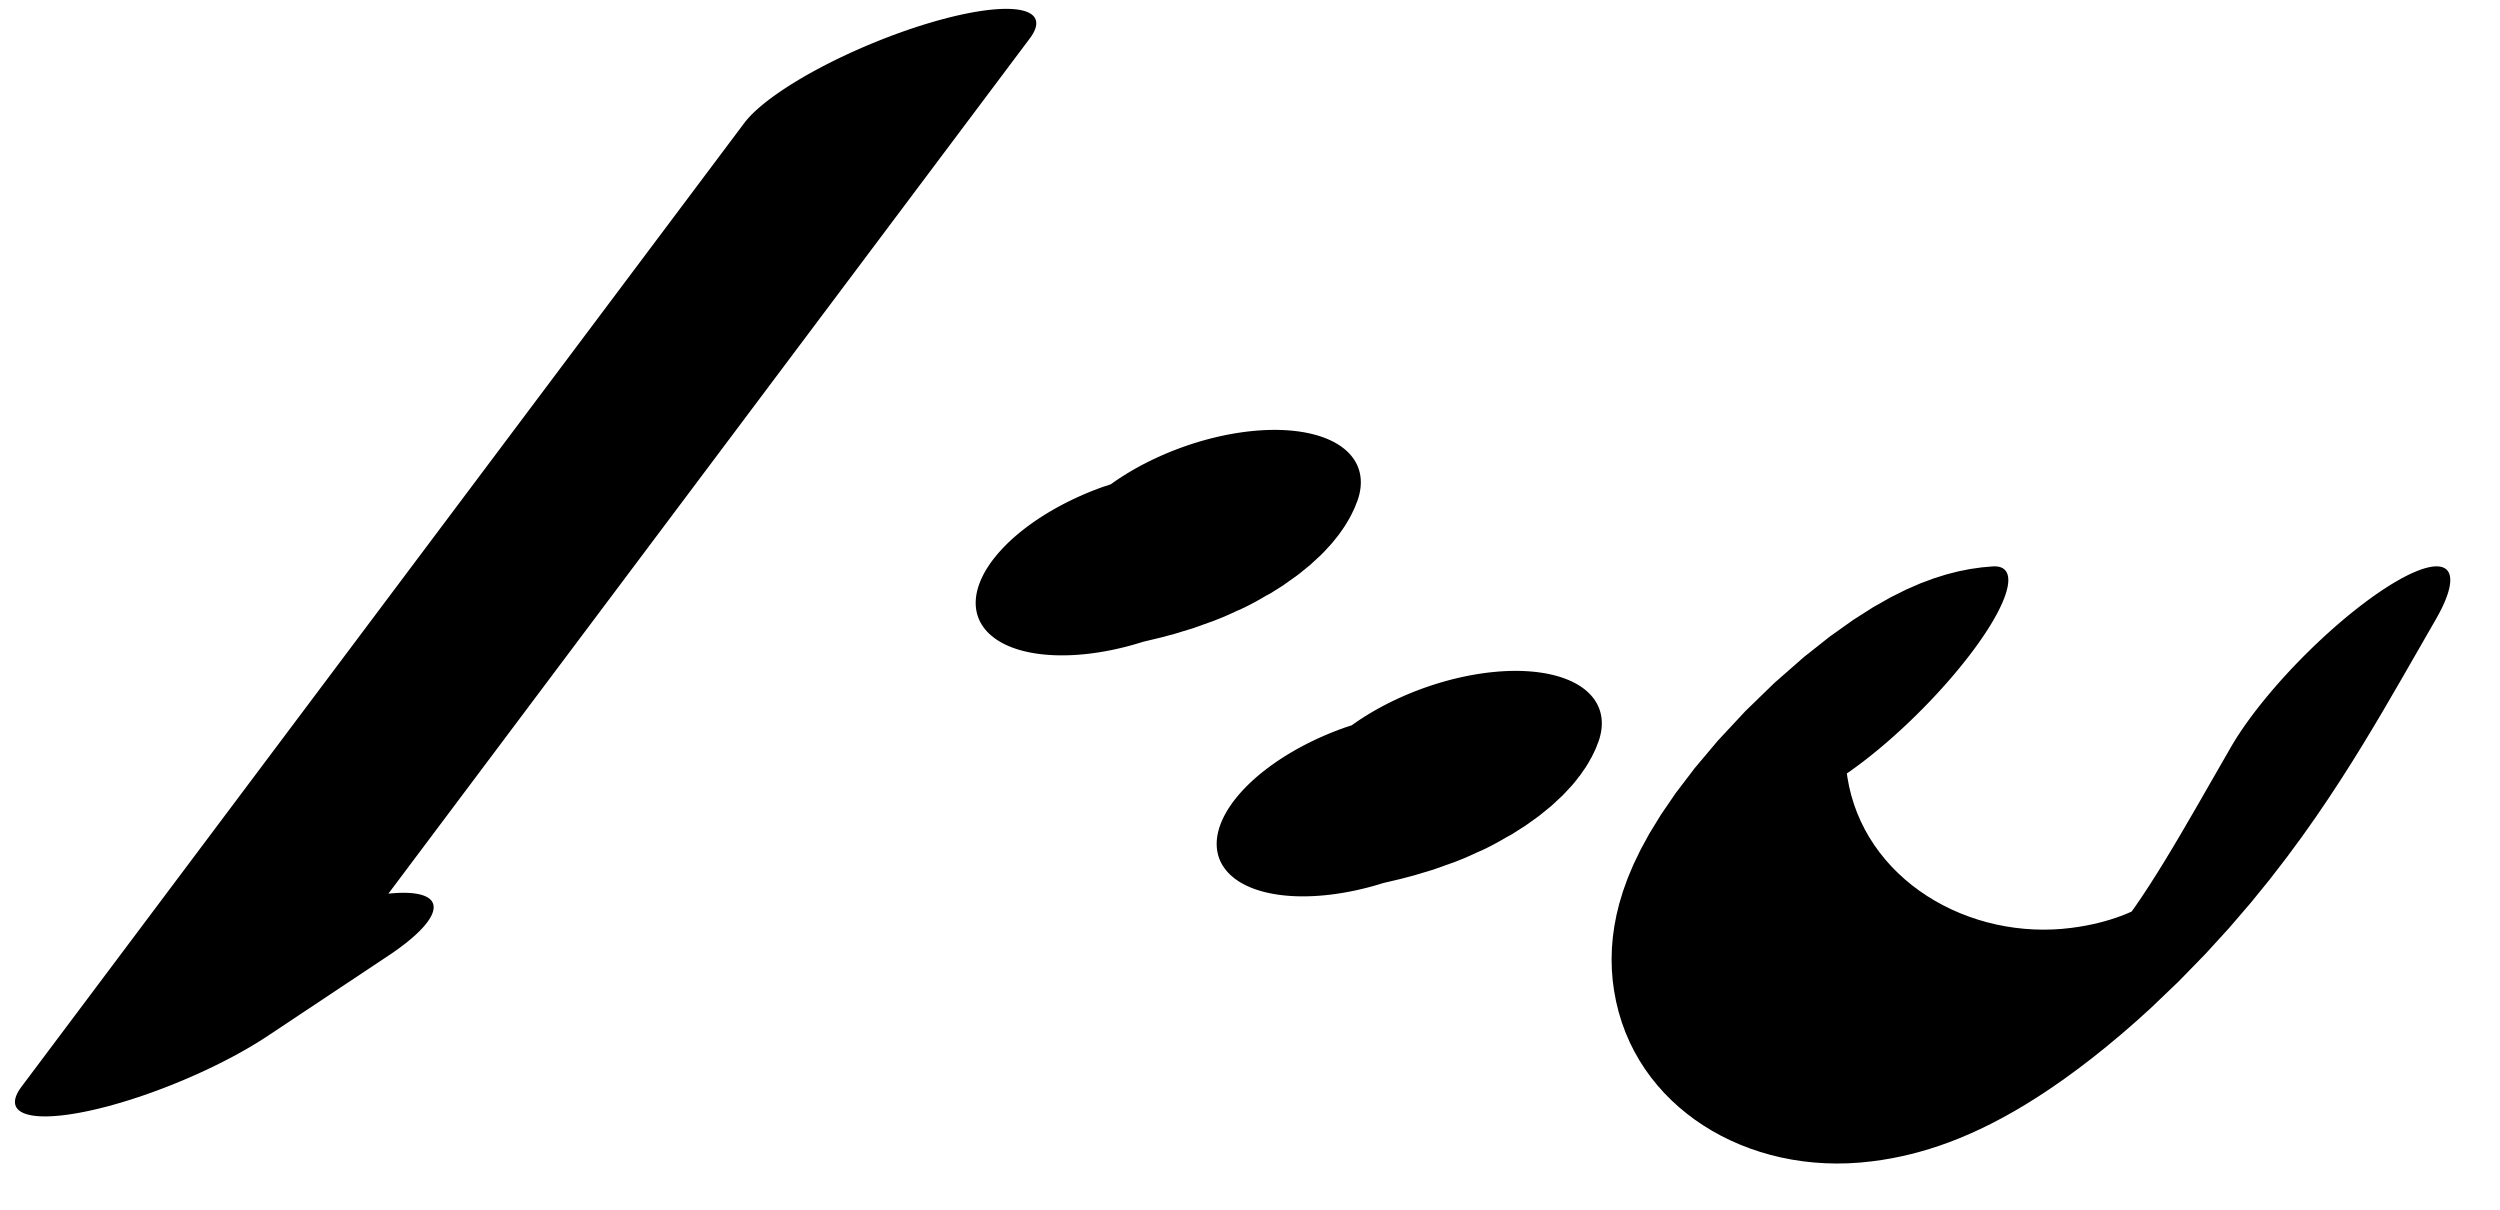
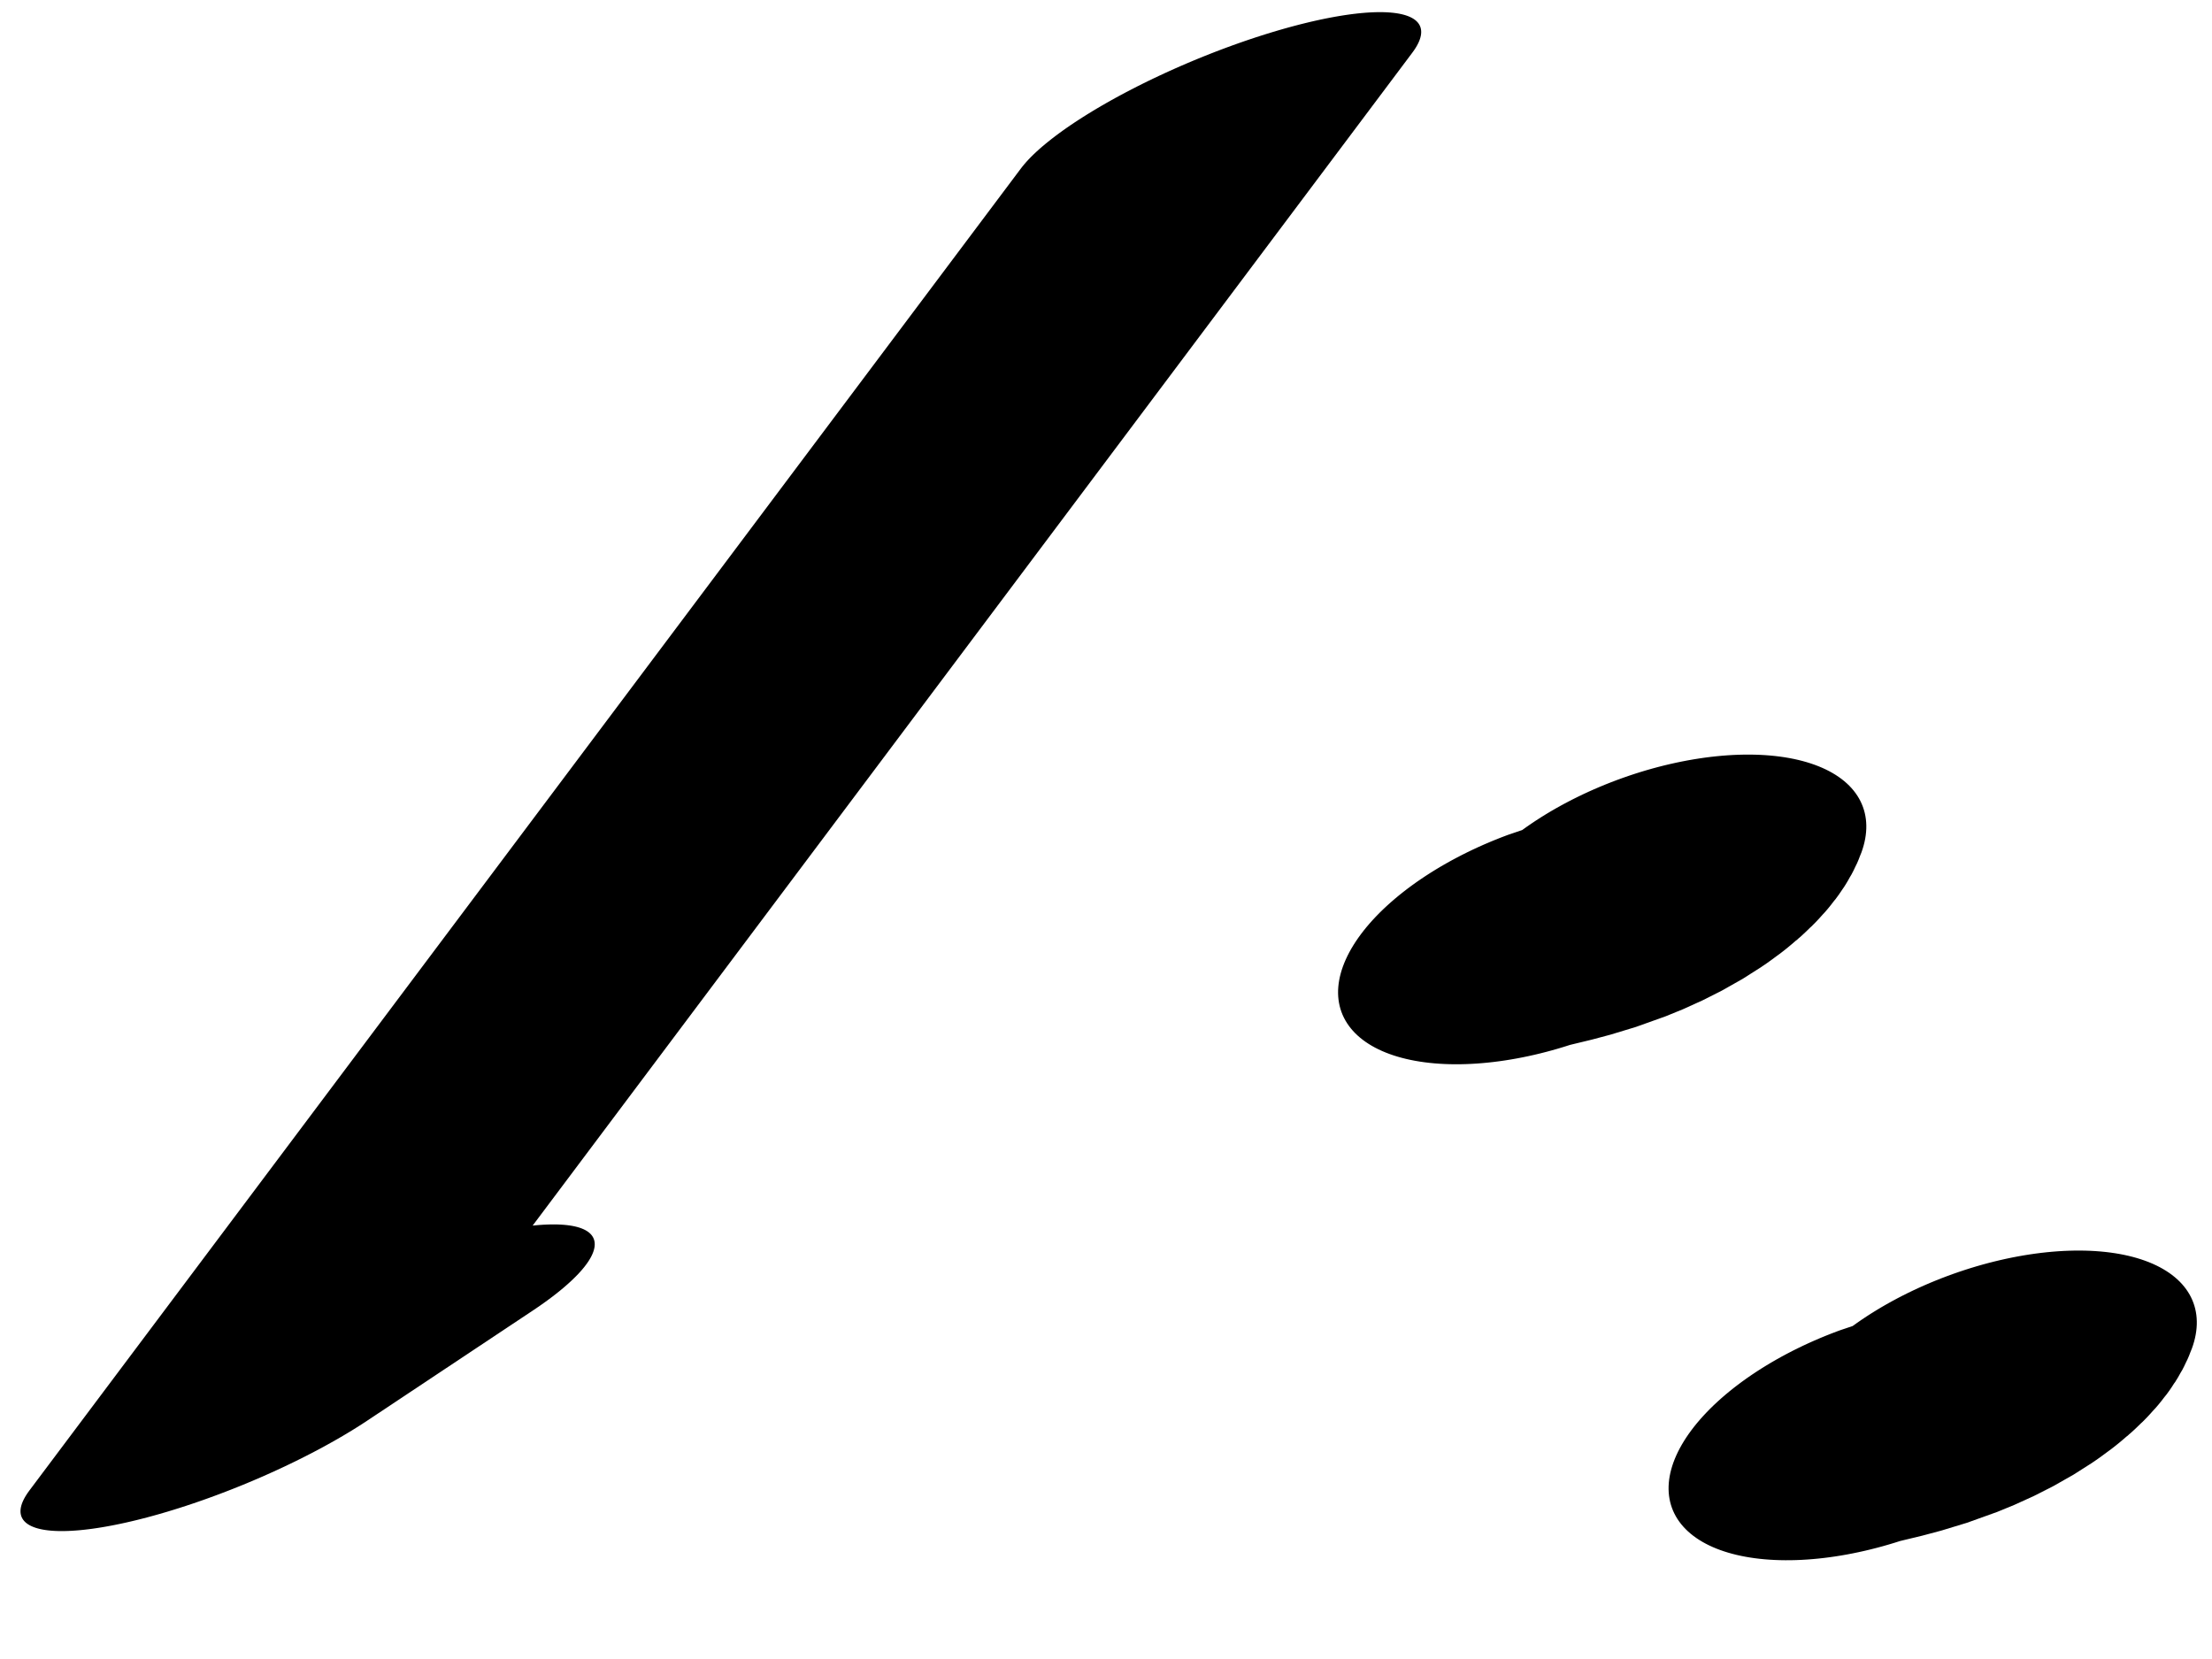
- <svg xmlns="http://www.w3.org/2000/svg" width="31" height="15" viewBox="0 0 31 15">
+ <svg xmlns="http://www.w3.org/2000/svg" width="20" height="15" viewBox="0 0 20 15">
  <path fill="none" stroke-width="32.529" stroke-linecap="round" stroke-linejoin="round" stroke="rgb(0%, 0%, 0%)" stroke-opacity="1" stroke-miterlimit="10" d="M 126.738 284.991 L 21.751 36.331 L 36.109 47.62 " transform="matrix(0.113137, -0.0468644, -0.0117155, -0.0282833, 0, 15)" />
-   <path fill="none" stroke-width="38.044" stroke-linecap="round" stroke-linejoin="round" stroke="rgb(0%, 0%, 0%)" stroke-opacity="1" stroke-miterlimit="10" d="M 152.737 52.972 C 156.525 52.931 160.898 49.509 163.365 55.385 " transform="matrix(0.097754, -0.0355797, -0.0177892, -0.048877, 0, 15)" />
-   <path fill="none" stroke-width="38.044" stroke-linecap="round" stroke-linejoin="round" stroke="rgb(0%, 0%, 0%)" stroke-opacity="1" stroke-miterlimit="10" d="M 169.906 -20.665 C 173.73 -20.731 178.054 -24.199 180.534 -18.252 " transform="matrix(0.097754, -0.0355797, -0.0177892, -0.048877, 0, 15)" />
-   <path fill="none" stroke-width="35.167" stroke-linecap="round" stroke-linejoin="round" stroke="rgb(0%, 0%, 0%)" stroke-opacity="1" stroke-miterlimit="10" d="M 187.376 -423.166 C 178.953 -393.379 165.965 -399.239 159.373 -435.569 C 152.244 -474.828 155.687 -529.421 165.599 -560.087 C 181.223 -608.722 202.317 -580.791 221.628 -560.184 " transform="matrix(0.080001, -0.080001, -0.019999, -0.019999, 0, 15)" />
+   <path fill="none" stroke-width="38.044" stroke-linecap="round" stroke-linejoin="round" stroke="rgb(0%, 0%, 0%)" stroke-opacity="1" stroke-miterlimit="10" d="M 147.818 25.943 C 151.62 25.973 155.979 22.48 158.46 28.426 " transform="matrix(0.097754, -0.0355797, -0.0177892, -0.048877, 0, 15)" />
+   <path fill="none" stroke-width="38.044" stroke-linecap="round" stroke-linejoin="round" stroke="rgb(0%, 0%, 0%)" stroke-opacity="1" stroke-miterlimit="10" d="M 160.068 -74.722 C 163.905 -74.718 168.229 -78.186 170.71 -72.239 " transform="matrix(0.097754, -0.0355797, -0.0177892, -0.048877, 0, 15)" />
</svg>
